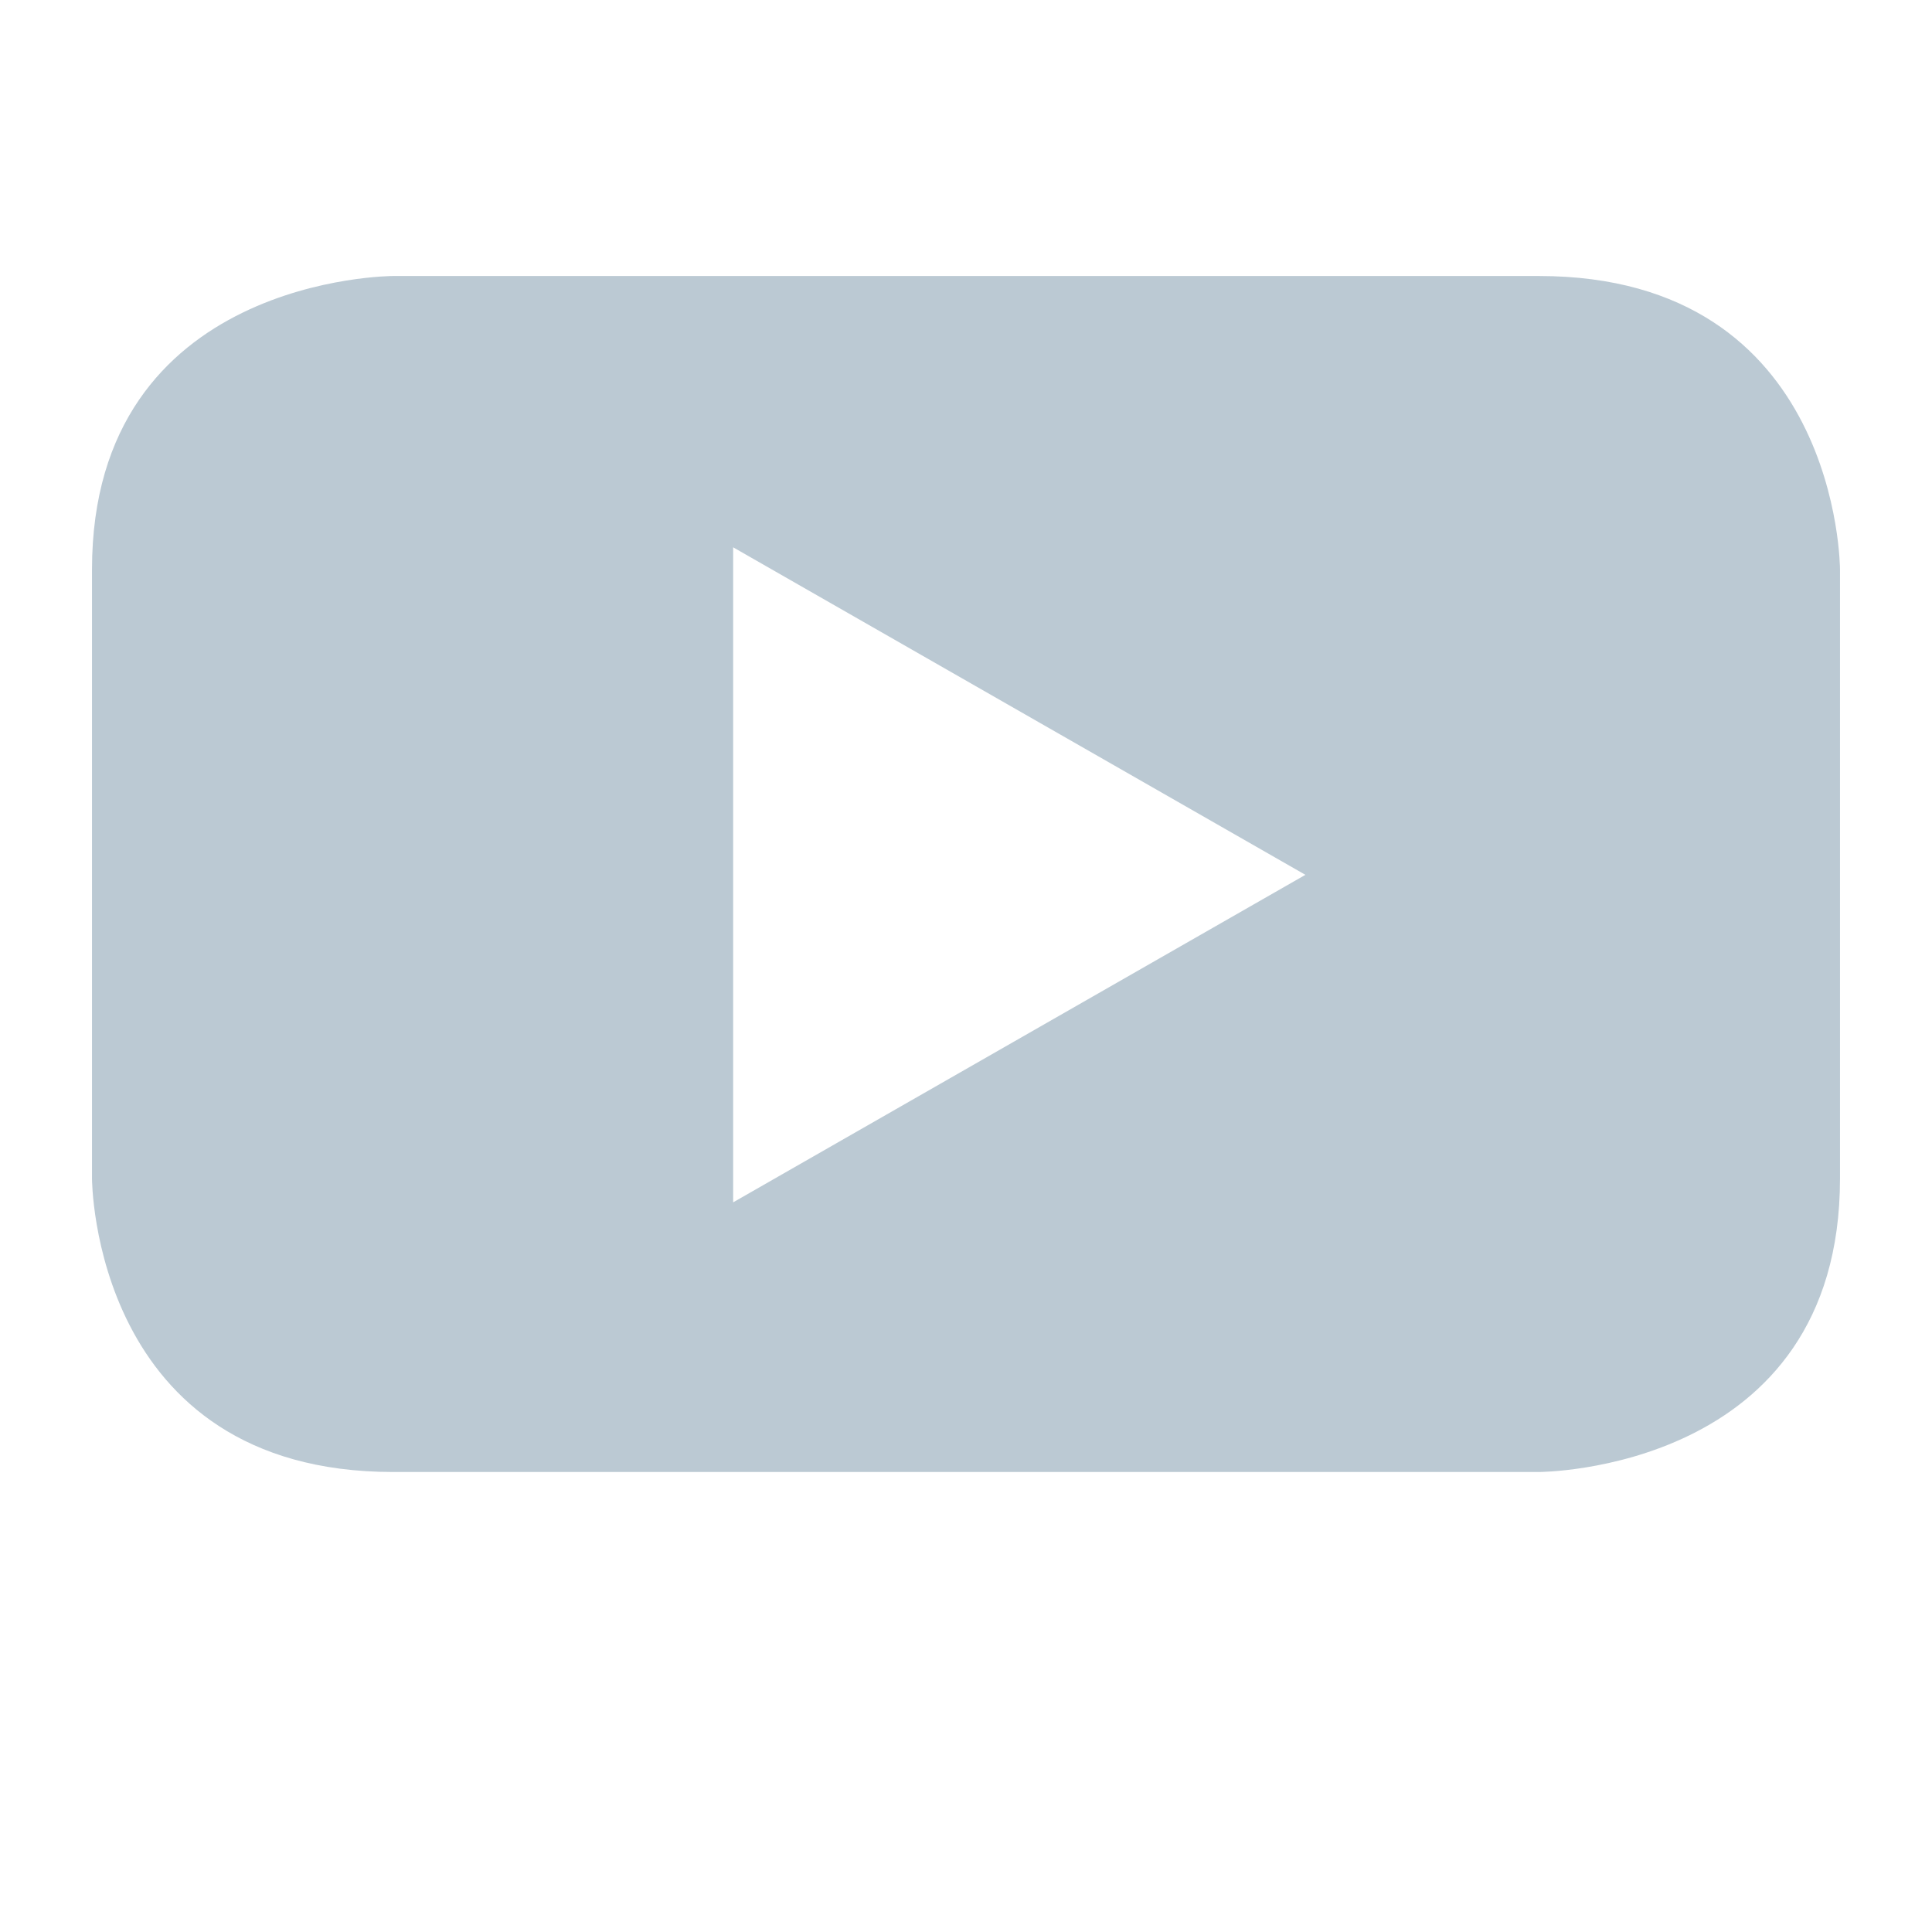
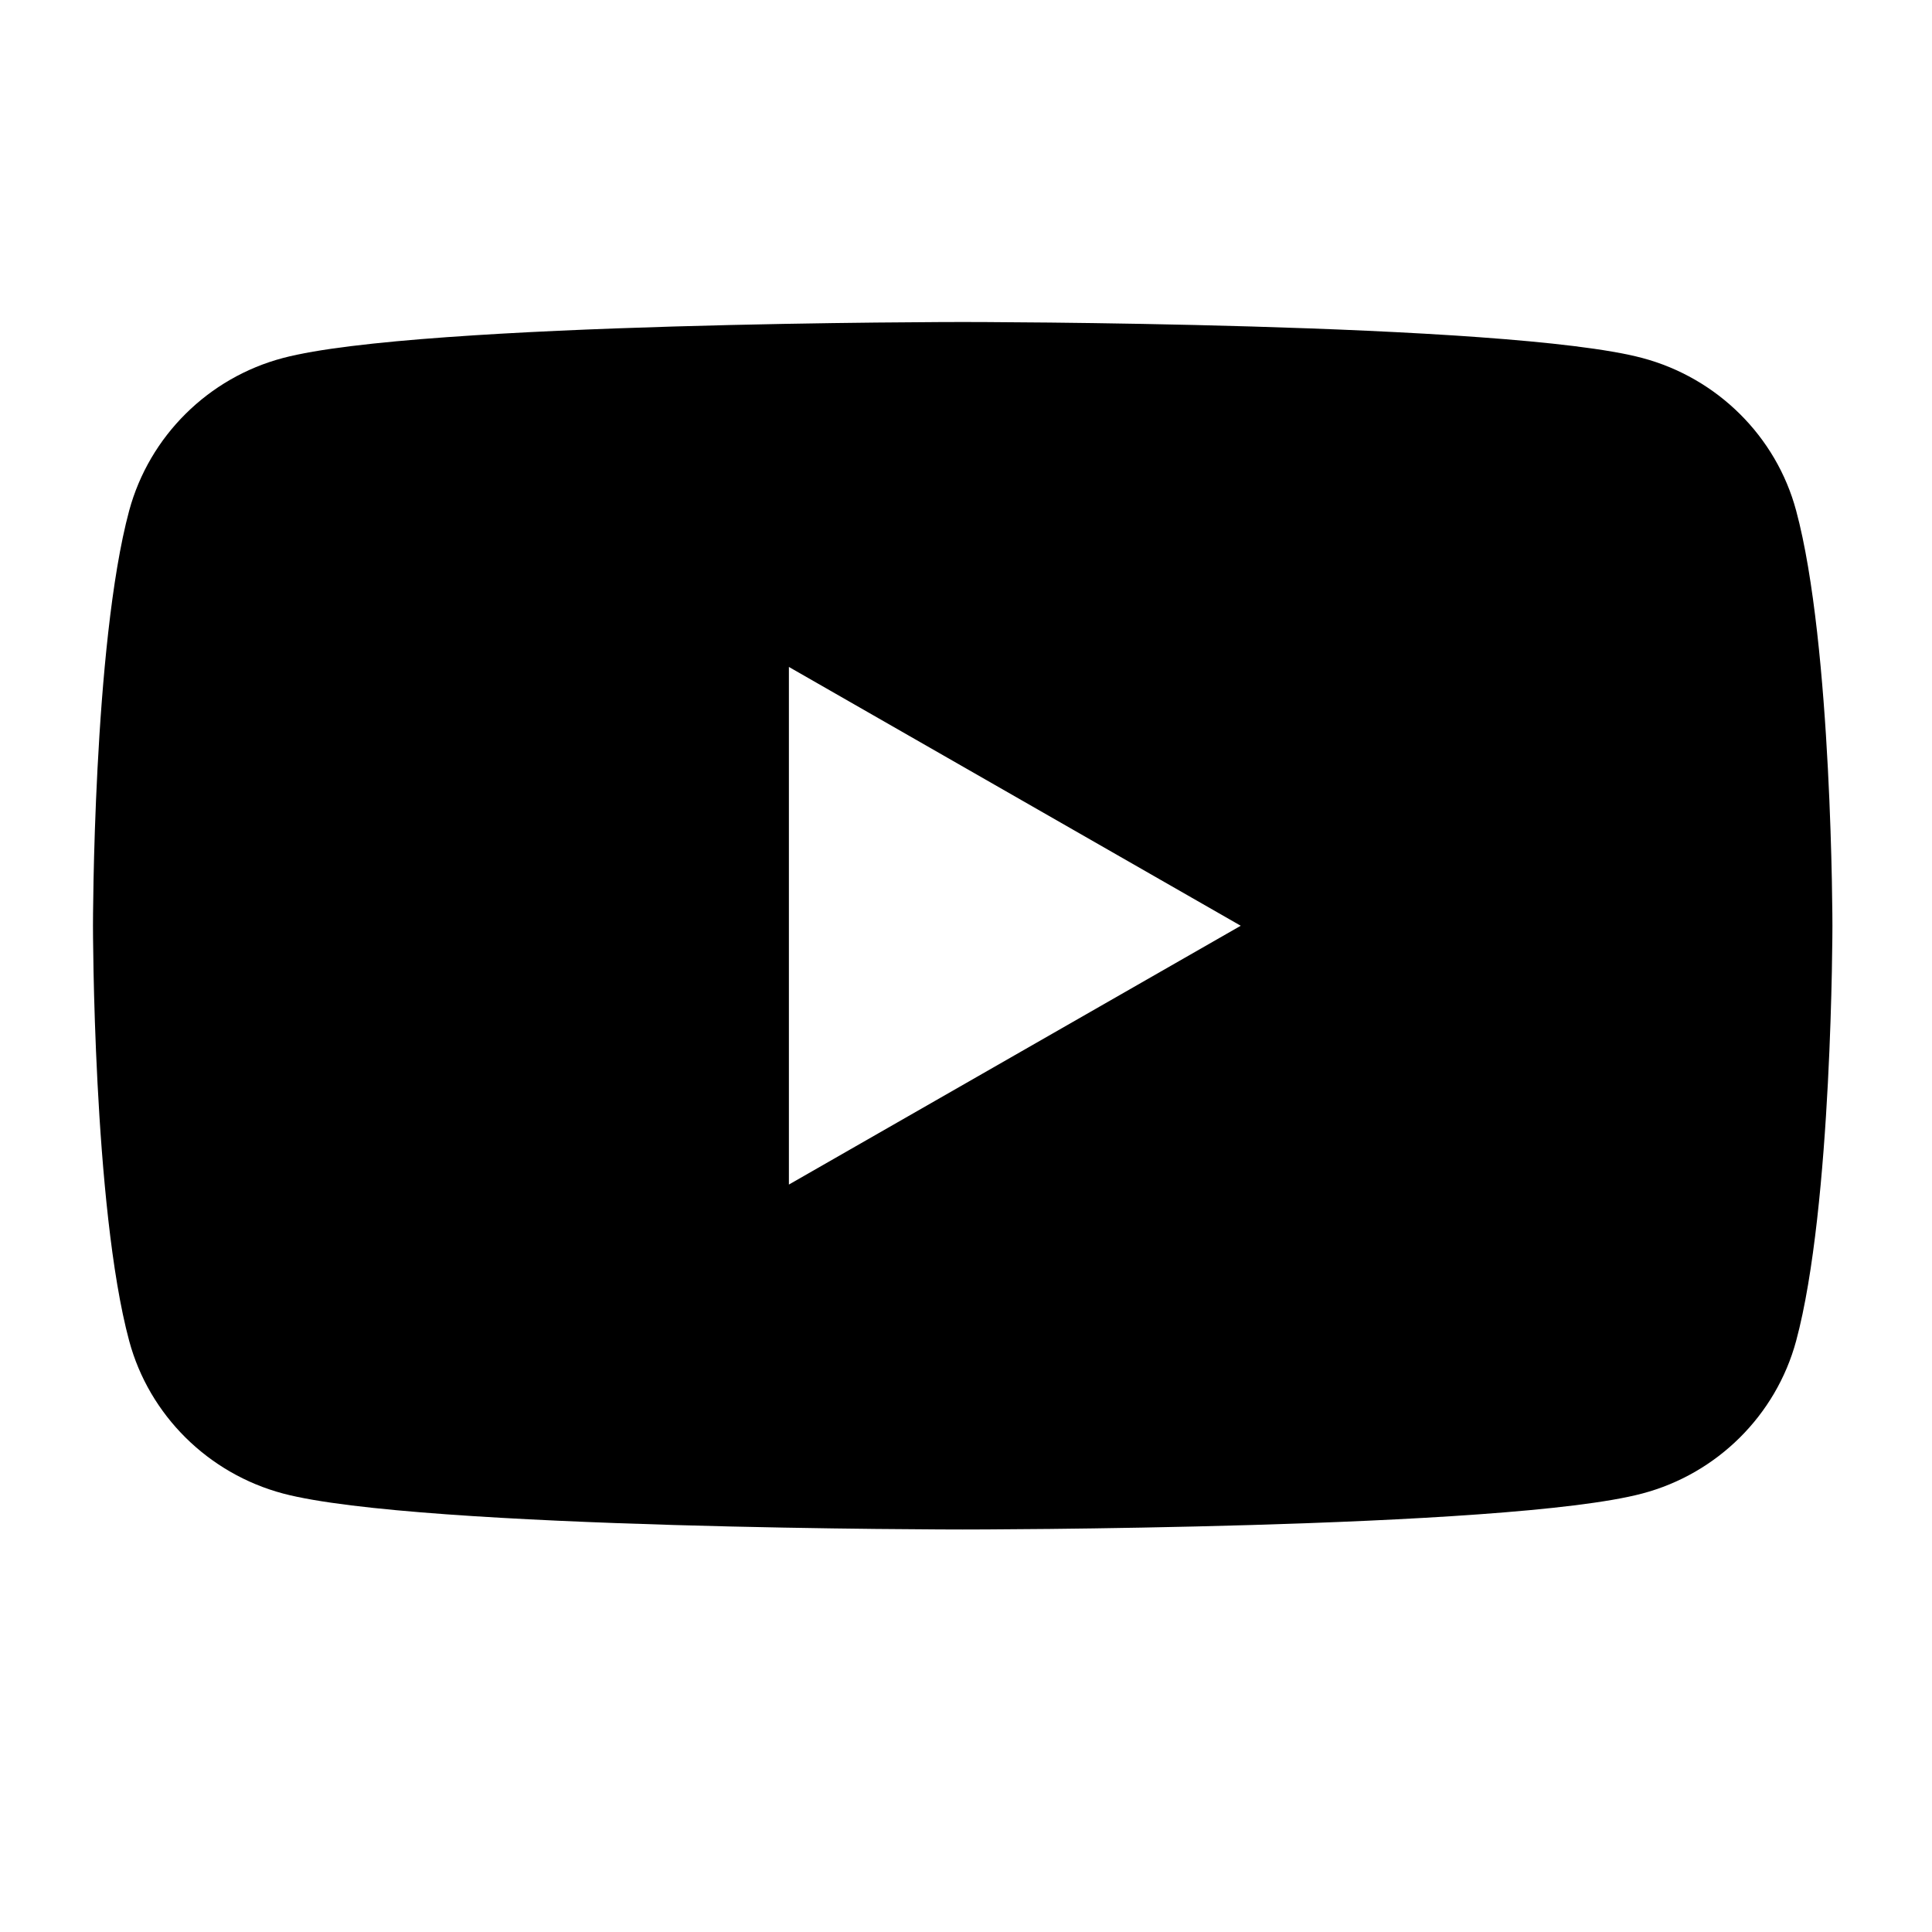
- <svg xmlns="http://www.w3.org/2000/svg" width="21px" height="21px" viewBox="0 0 21 21" version="1.1">
-   <defs />
-   <g id="redisign-1.1-copy-10" stroke="none" stroke-width="1" fill="none" fill-rule="evenodd" transform="translate(-1267, -4257)">
-     <g id="Group-28" transform="translate(125, 4257)" fill="#BBC9D3">
-       <g id="Group-12" transform="translate(0, 1)">
-         <g id="Group-19-Copy" transform="translate(1045, 0)">
-           <path d="M117,11.81 L117,5.19 C117,5.19 117,2 113.726,2 L101.273,2 C101.273,2 98,2 98,5.19 L98,11.81 C98,11.81 98,15 101.273,15 L113.726,15 C113.726,15 117,15 117,11.81 M111.189,8.509 L104.969,12.069 L104.969,4.949 L111.189,8.509" id="Shape" />
-         </g>
-       </g>
-     </g>
-   </g>
+ <svg xmlns="http://www.w3.org/2000/svg" width="24" height="24" viewBox="0 0 24 24">
+   <path d="M22.312,6.342 C22.763,8.012 22.763,11.5 22.763,11.5 C22.763,11.5 22.763,14.988 22.312,16.658 C22.062,17.582 21.329,18.308 20.401,18.553 C18.717,19 11.959,19 11.959,19 C11.959,19 5.204,19 3.516,18.553 C2.585,18.305 1.853,17.578 1.605,16.658 C1.155,14.988 1.155,11.5 1.155,11.5 C1.155,11.5 1.155,8.012 1.605,6.342 C1.856,5.418 2.588,4.692 3.516,4.447 C5.204,4 11.959,4 11.959,4 C11.959,4 18.717,4 20.401,4.447 C21.333,4.695 22.065,5.422 22.312,6.342 Z M9.8,14.715 L15.413,11.5 L9.8,8.285 L9.8,14.715 Z" />
</svg>
